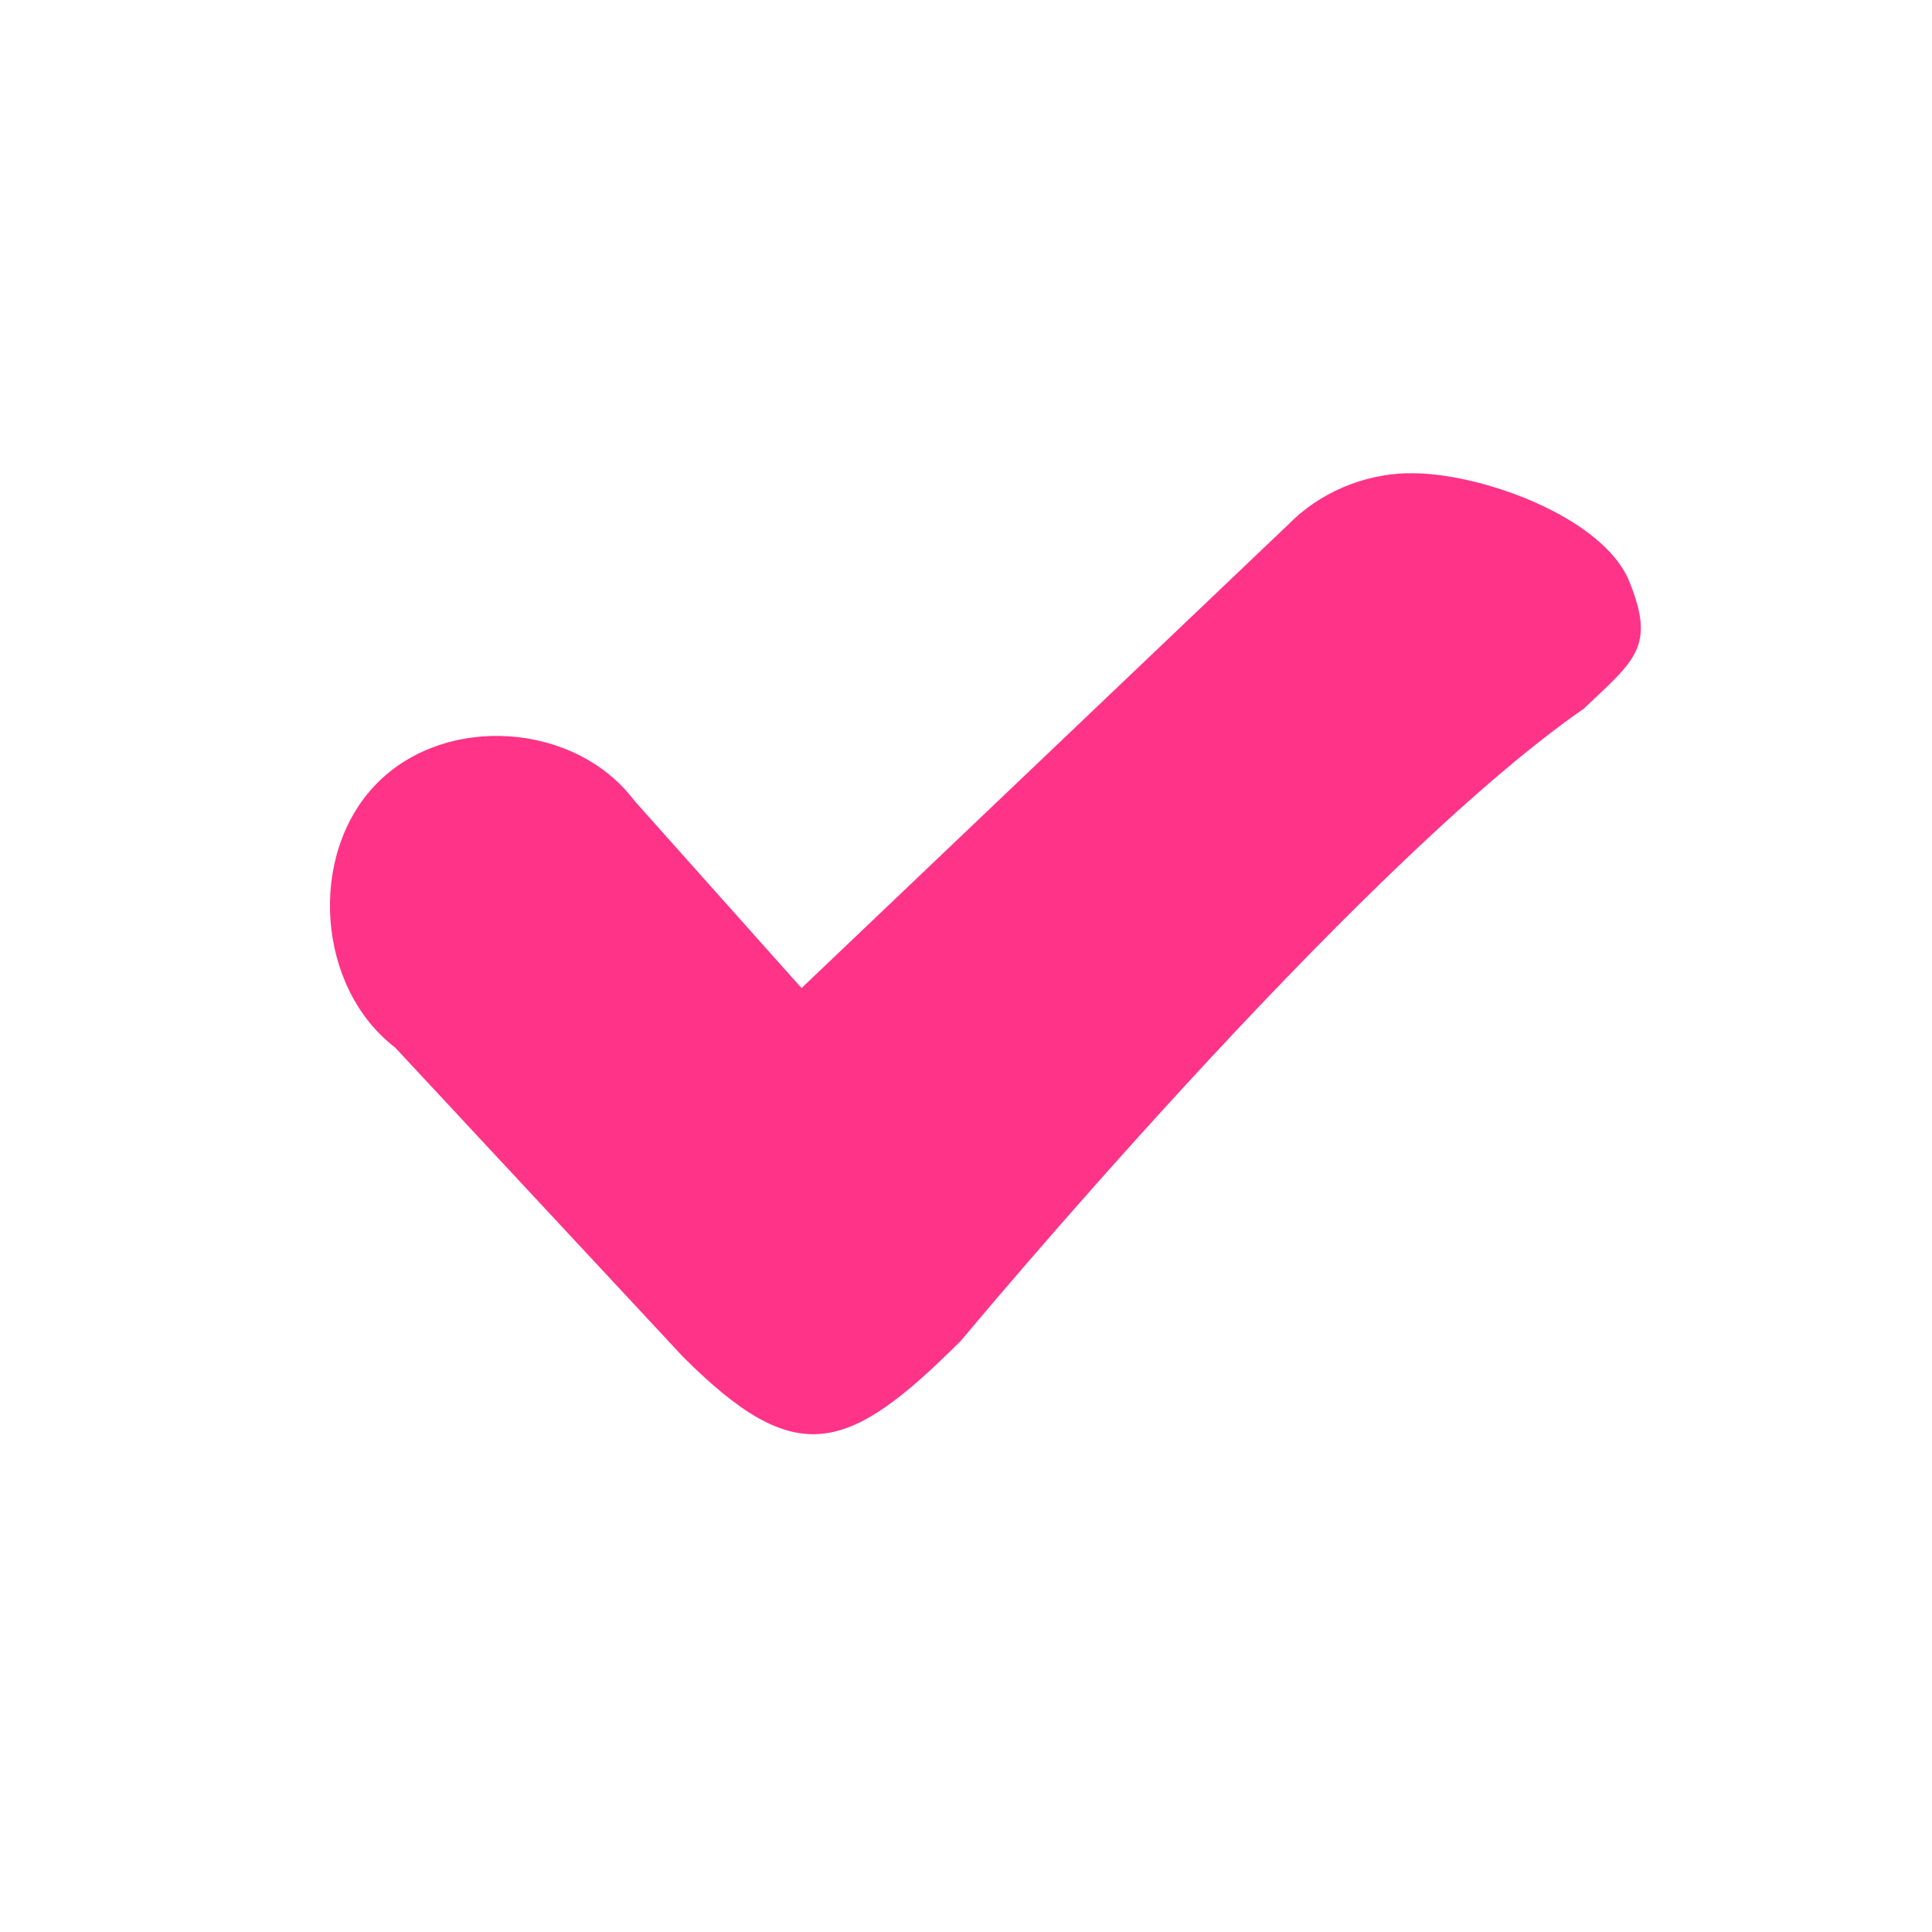
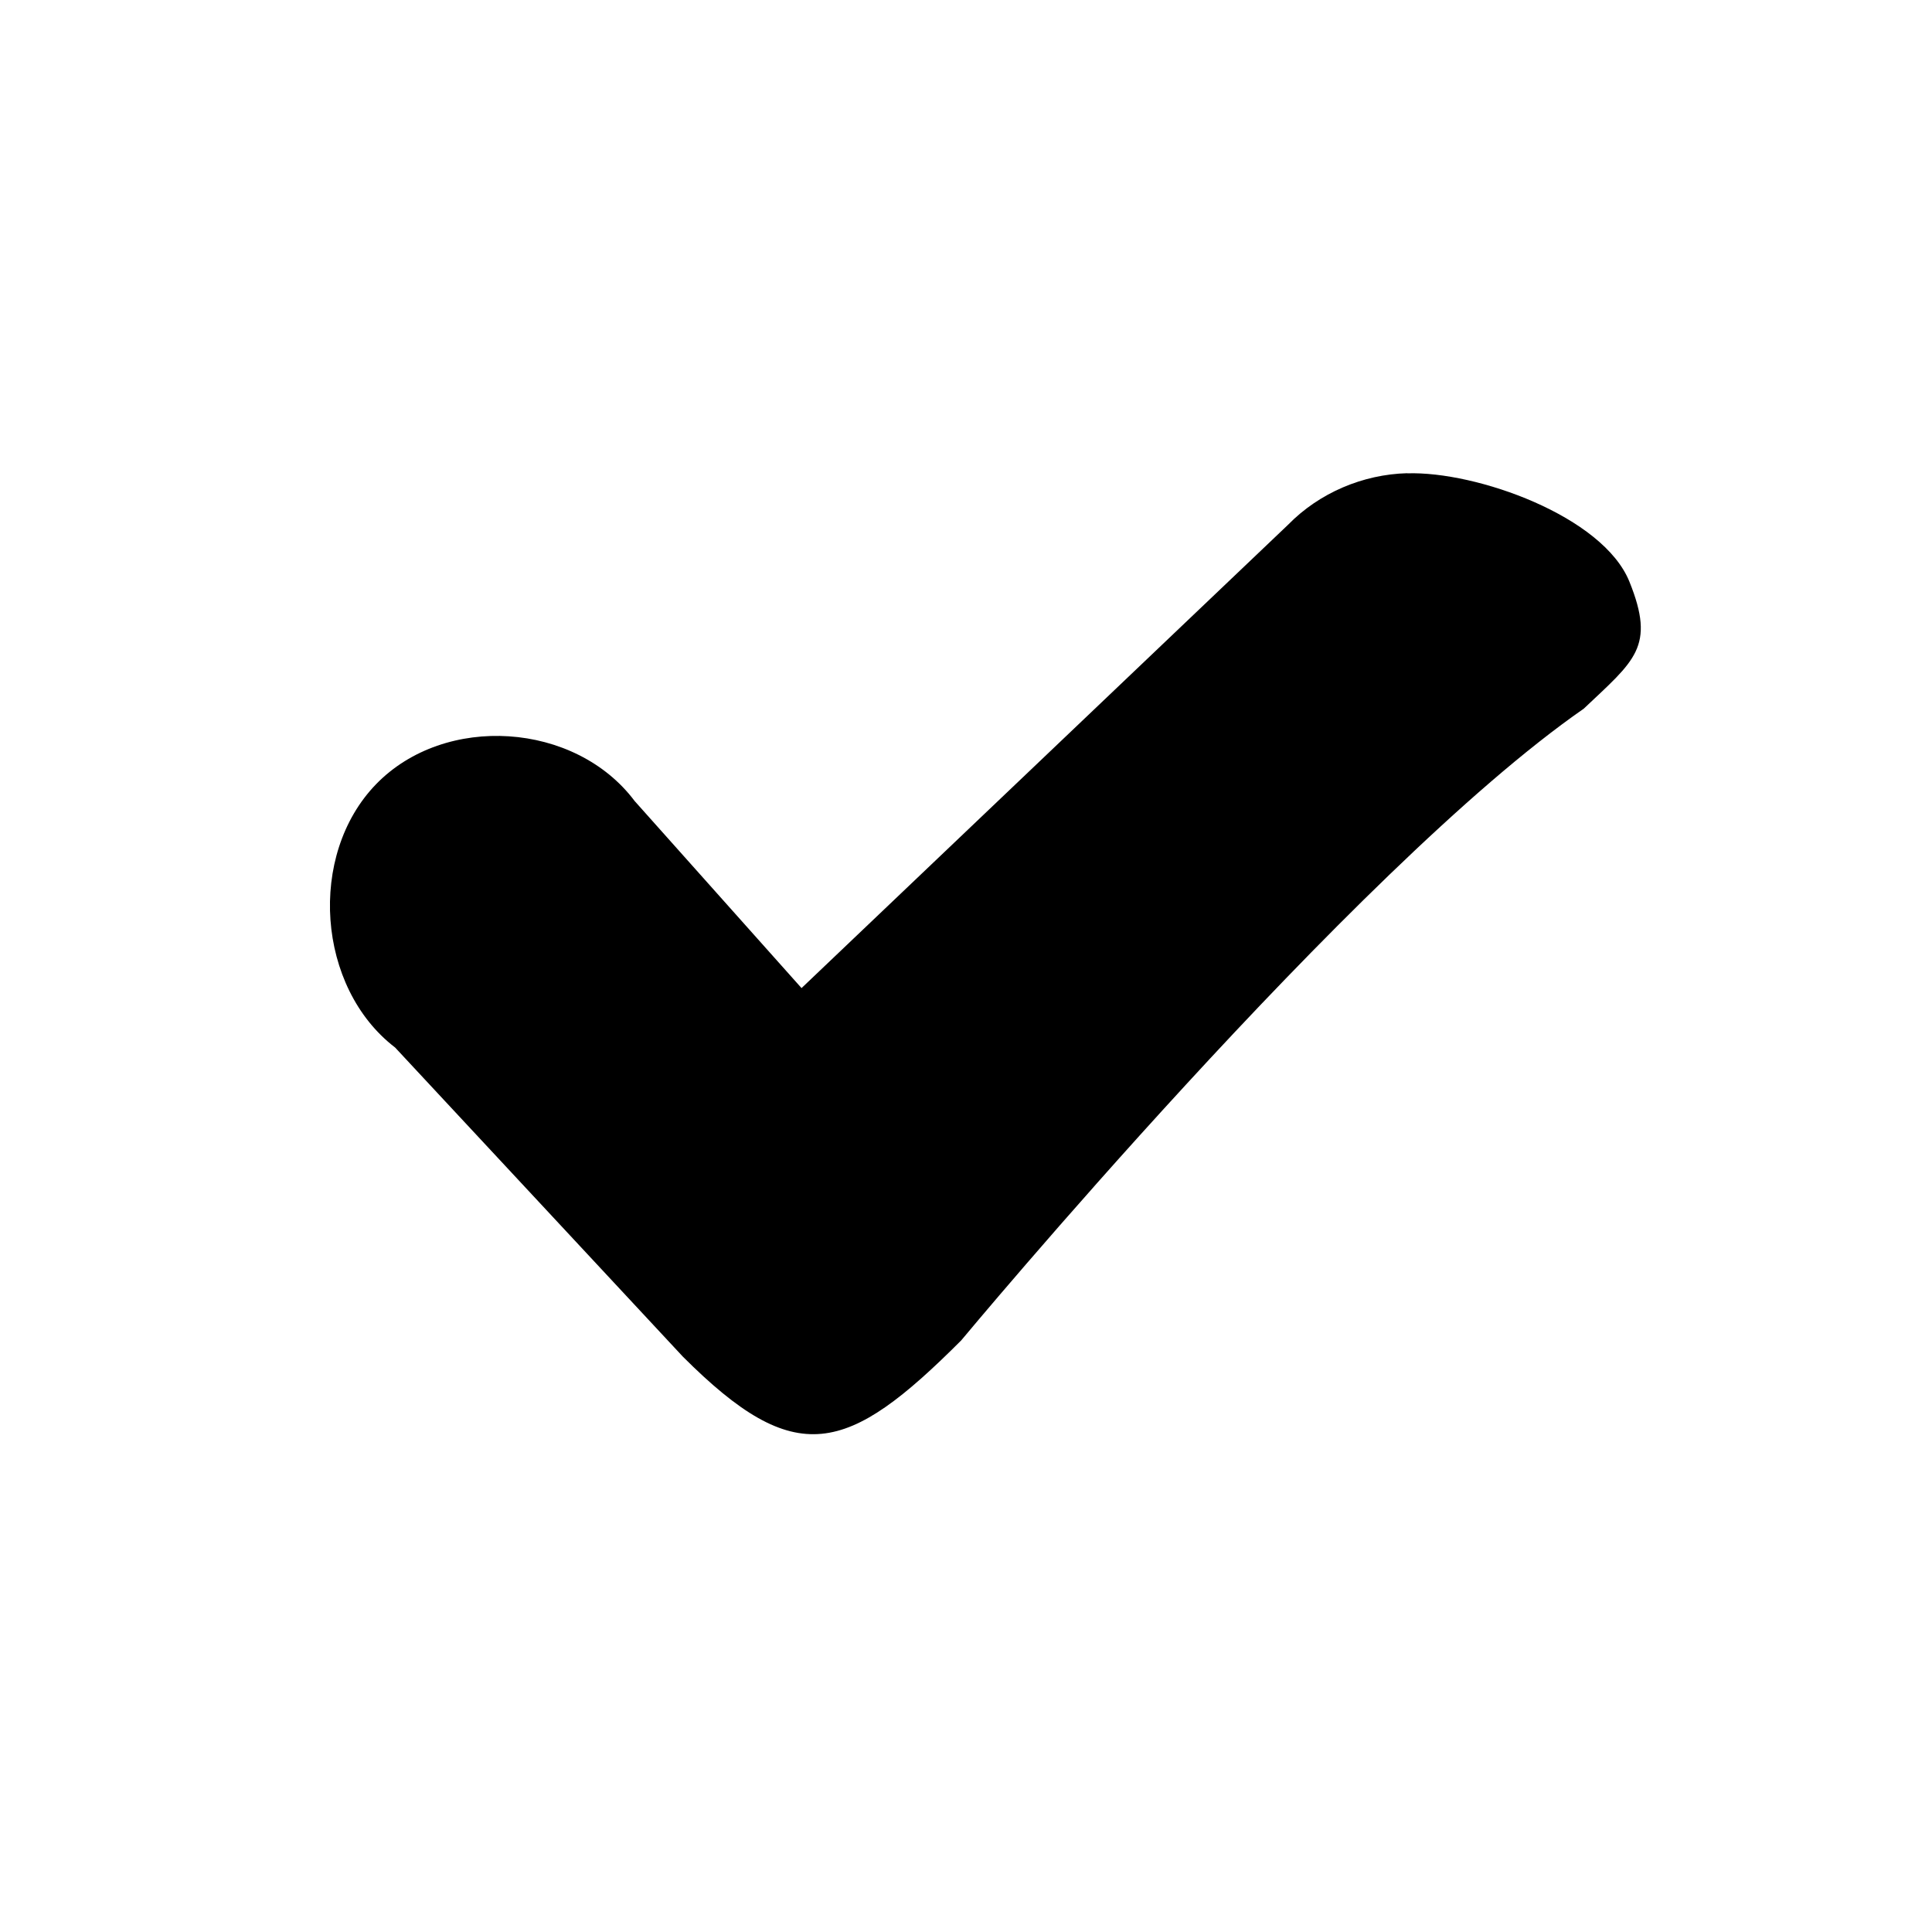
<svg xmlns="http://www.w3.org/2000/svg" viewBox="0 0 16 16">
  <g transform="translate(0 -1036.362)">
-     <path style="fill:#ff3388;line-height:normal;color:#000001" d="m 11.653,1040.281 c -0.366,0.01 -0.727,0.162 -0.986,0.427 l -4.029,3.837 -1.382,-1.549 c -0.492,-0.656 -1.571,-0.727 -2.141,-0.14 -0.57,0.587 -0.491,1.685 0.157,2.181 l 2.383,2.56 c 0.937,0.937 1.359,0.812 2.305,-0.134 0,0 3.25,-3.91 5.156,-5.232 0.421,-0.399 0.597,-0.51 0.378,-1.052 -0.219,-0.542 -1.266,-0.916 -1.841,-0.897 z" />
+     <path style="fill:#%SEL_BG%;line-height:normal;color:#%TXT_FG%" d="m 11.653,1040.281 c -0.366,0.01 -0.727,0.162 -0.986,0.427 l -4.029,3.837 -1.382,-1.549 c -0.492,-0.656 -1.571,-0.727 -2.141,-0.14 -0.57,0.587 -0.491,1.685 0.157,2.181 l 2.383,2.56 c 0.937,0.937 1.359,0.812 2.305,-0.134 0,0 3.25,-3.91 5.156,-5.232 0.421,-0.399 0.597,-0.51 0.378,-1.052 -0.219,-0.542 -1.266,-0.916 -1.841,-0.897 z" />
  </g>
</svg>
